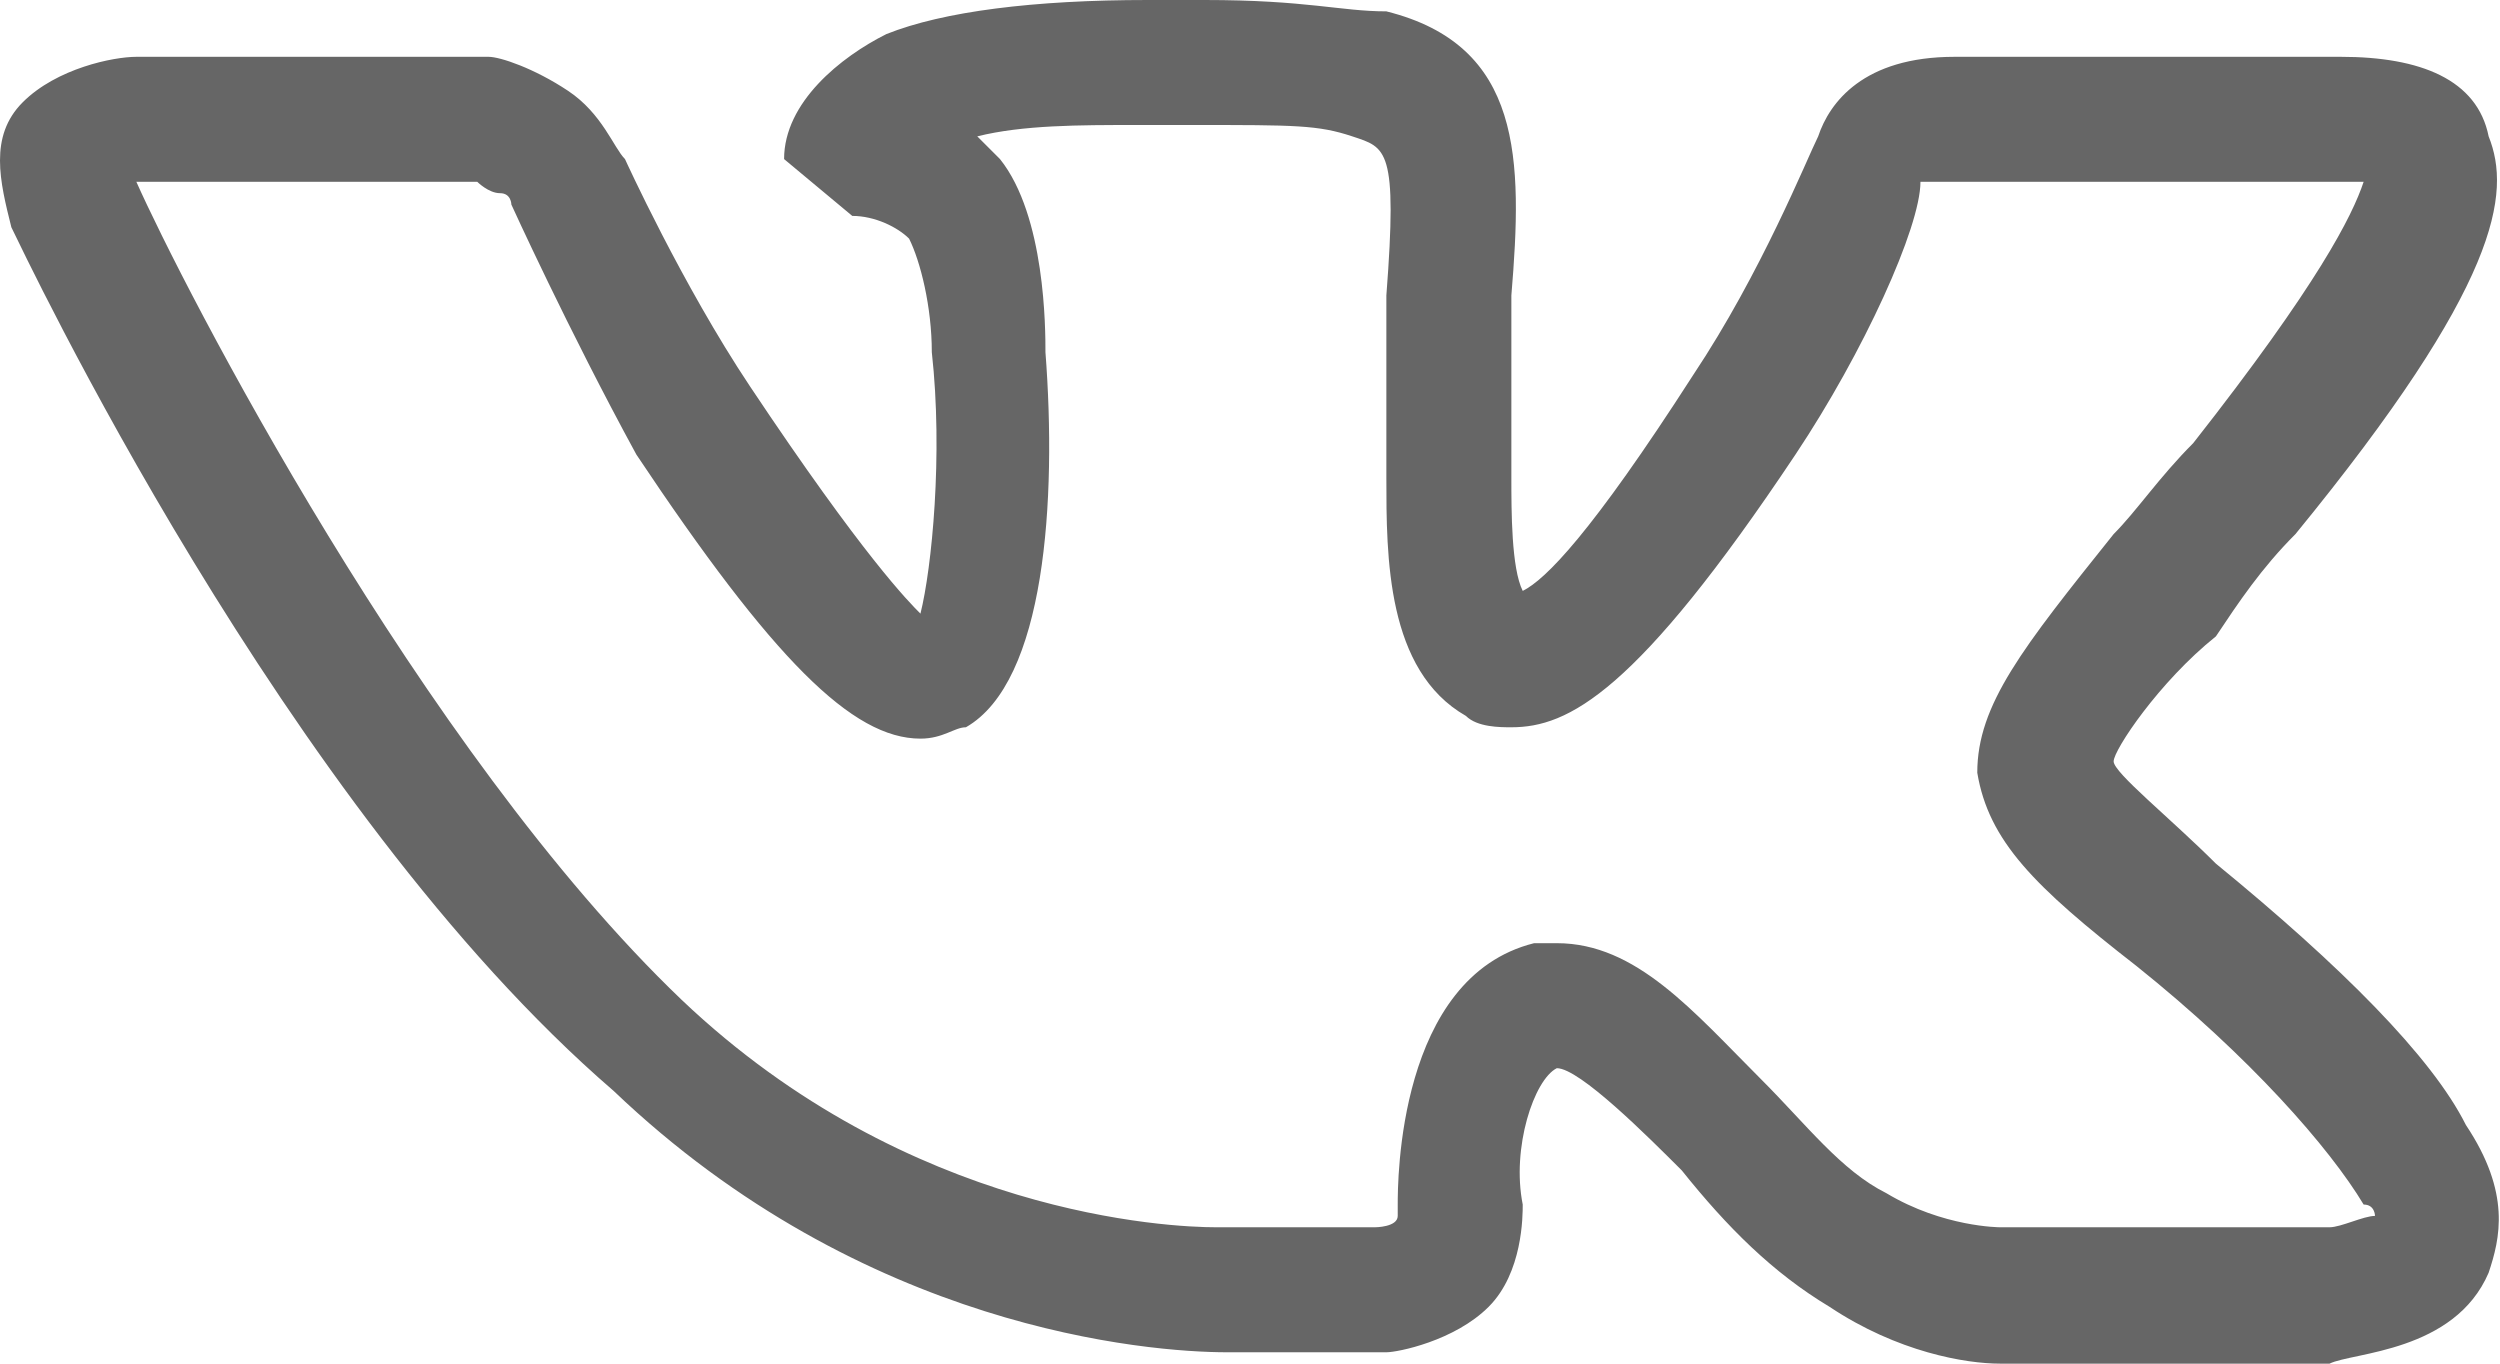
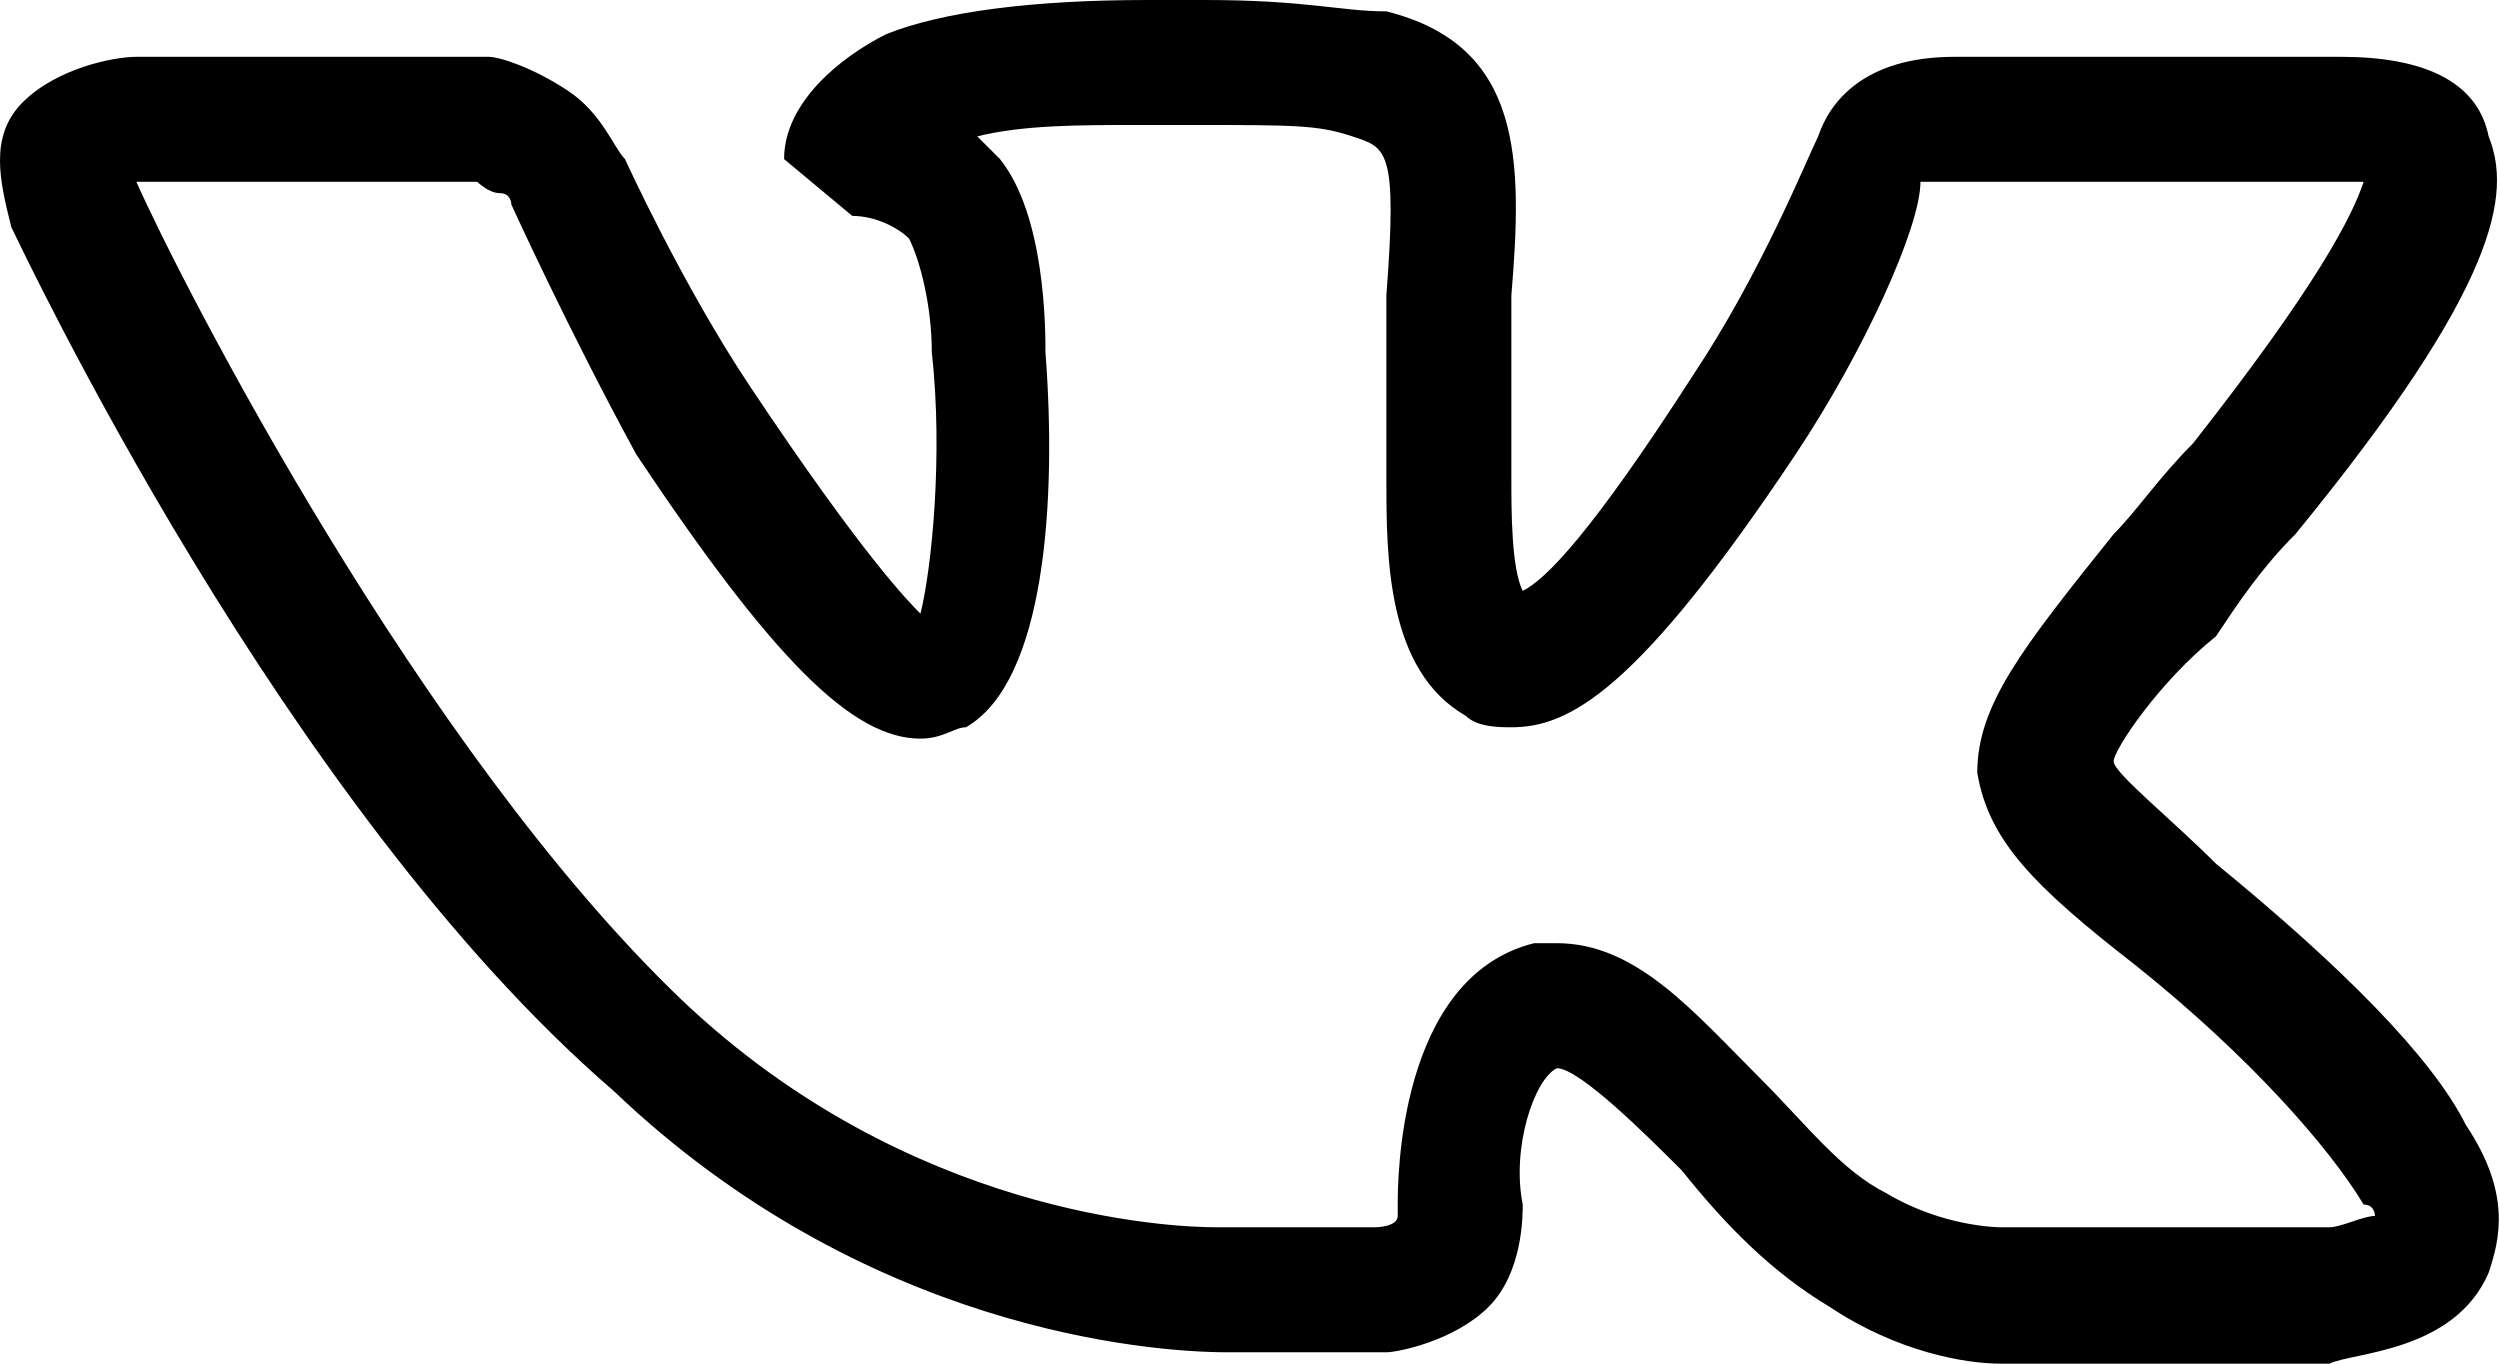
- <svg xmlns="http://www.w3.org/2000/svg" viewBox="0 0 22 12" fill="#666666">
+ <svg xmlns="http://www.w3.org/2000/svg" viewBox="0 0 22 12">
  <path d="M17.6 12c-.3 0-.9-.1-1.5-.5-.5-.3-.9-.7-1.3-1.2-.3-.3-.9-.9-1.1-.9-.2.1-.4.7-.3 1.2 0 .1 0 .6-.3.9-.3.3-.8.4-.9.4h-1.4c-.7 0-3.2-.2-5.4-2.3C2.5 7.1.2 2.2.1 2 0 1.6-.1 1.2.2.9c.3-.3.8-.4 1-.4h3.1c.1 0 .4.1.7.3.3.2.4.5.5.6 0 0 .5 1.1 1.1 2 1 1.5 1.4 1.9 1.5 2 .1-.4.2-1.4.1-2.3 0-.4-.1-.8-.2-1-.1-.1-.3-.2-.5-.2l-.6-.5c0-.5.5-.9.9-1.1.5-.2 1.3-.3 2.3-.3h.5c.9 0 1.2.1 1.6.1 1.2.3 1.2 1.3 1.1 2.5v1.6c0 .3 0 .8.1 1 .2-.1.6-.5 1.5-1.9.6-.9 1-1.9 1.1-2.1.1-.3.4-.7 1.2-.7h3.4c.7 0 1.2.2 1.3.7.2.5.1 1.3-1.7 3.5-.3.3-.5.6-.7.9-.5.4-.9 1-.9 1.1 0 .1.5.5.9.9 1.1.9 1.9 1.7 2.2 2.3.4.6.3 1 .2 1.3-.3.7-1.2.7-1.4.8h-2.8-.1zm-3.9-3.7c.7 0 1.2.6 1.8 1.2.4.4.7.8 1.1 1 .5.3 1 .3 1 .3h2.9c.1 0 .3-.1.4-.1 0 0 0-.1-.1-.1-.3-.5-1-1.3-2-2.1-.9-.7-1.3-1.1-1.4-1.7 0-.6.4-1.1 1.2-2.1.2-.2.4-.5.7-.8 1.1-1.4 1.4-2 1.5-2.3H16.9c0 .4-.5 1.5-1.1 2.4-1.4 2.1-2 2.4-2.5 2.4-.1 0-.3 0-.4-.1-.7-.4-.7-1.4-.7-2.1v-.3-1.3c.1-1.3 0-1.3-.3-1.4-.3-.1-.5-.1-1.4-.1H10c-.5 0-1 0-1.4.1l.2.2c.4.5.4 1.5.4 1.7.1 1.3 0 2.9-.7 3.3-.1 0-.2.1-.4.1-.6 0-1.3-.7-2.5-2.5C5 2.9 4.5 1.8 4.5 1.8s0-.1-.1-.1-.2-.1-.2-.1H1.3h-.1c.4.9 2.5 5 4.8 7.2 2 1.9 4.3 2 4.7 2h1.4s.2 0 .2-.1v-.1c0-.2 0-2 1.2-2.3h.2z" />
</svg>
